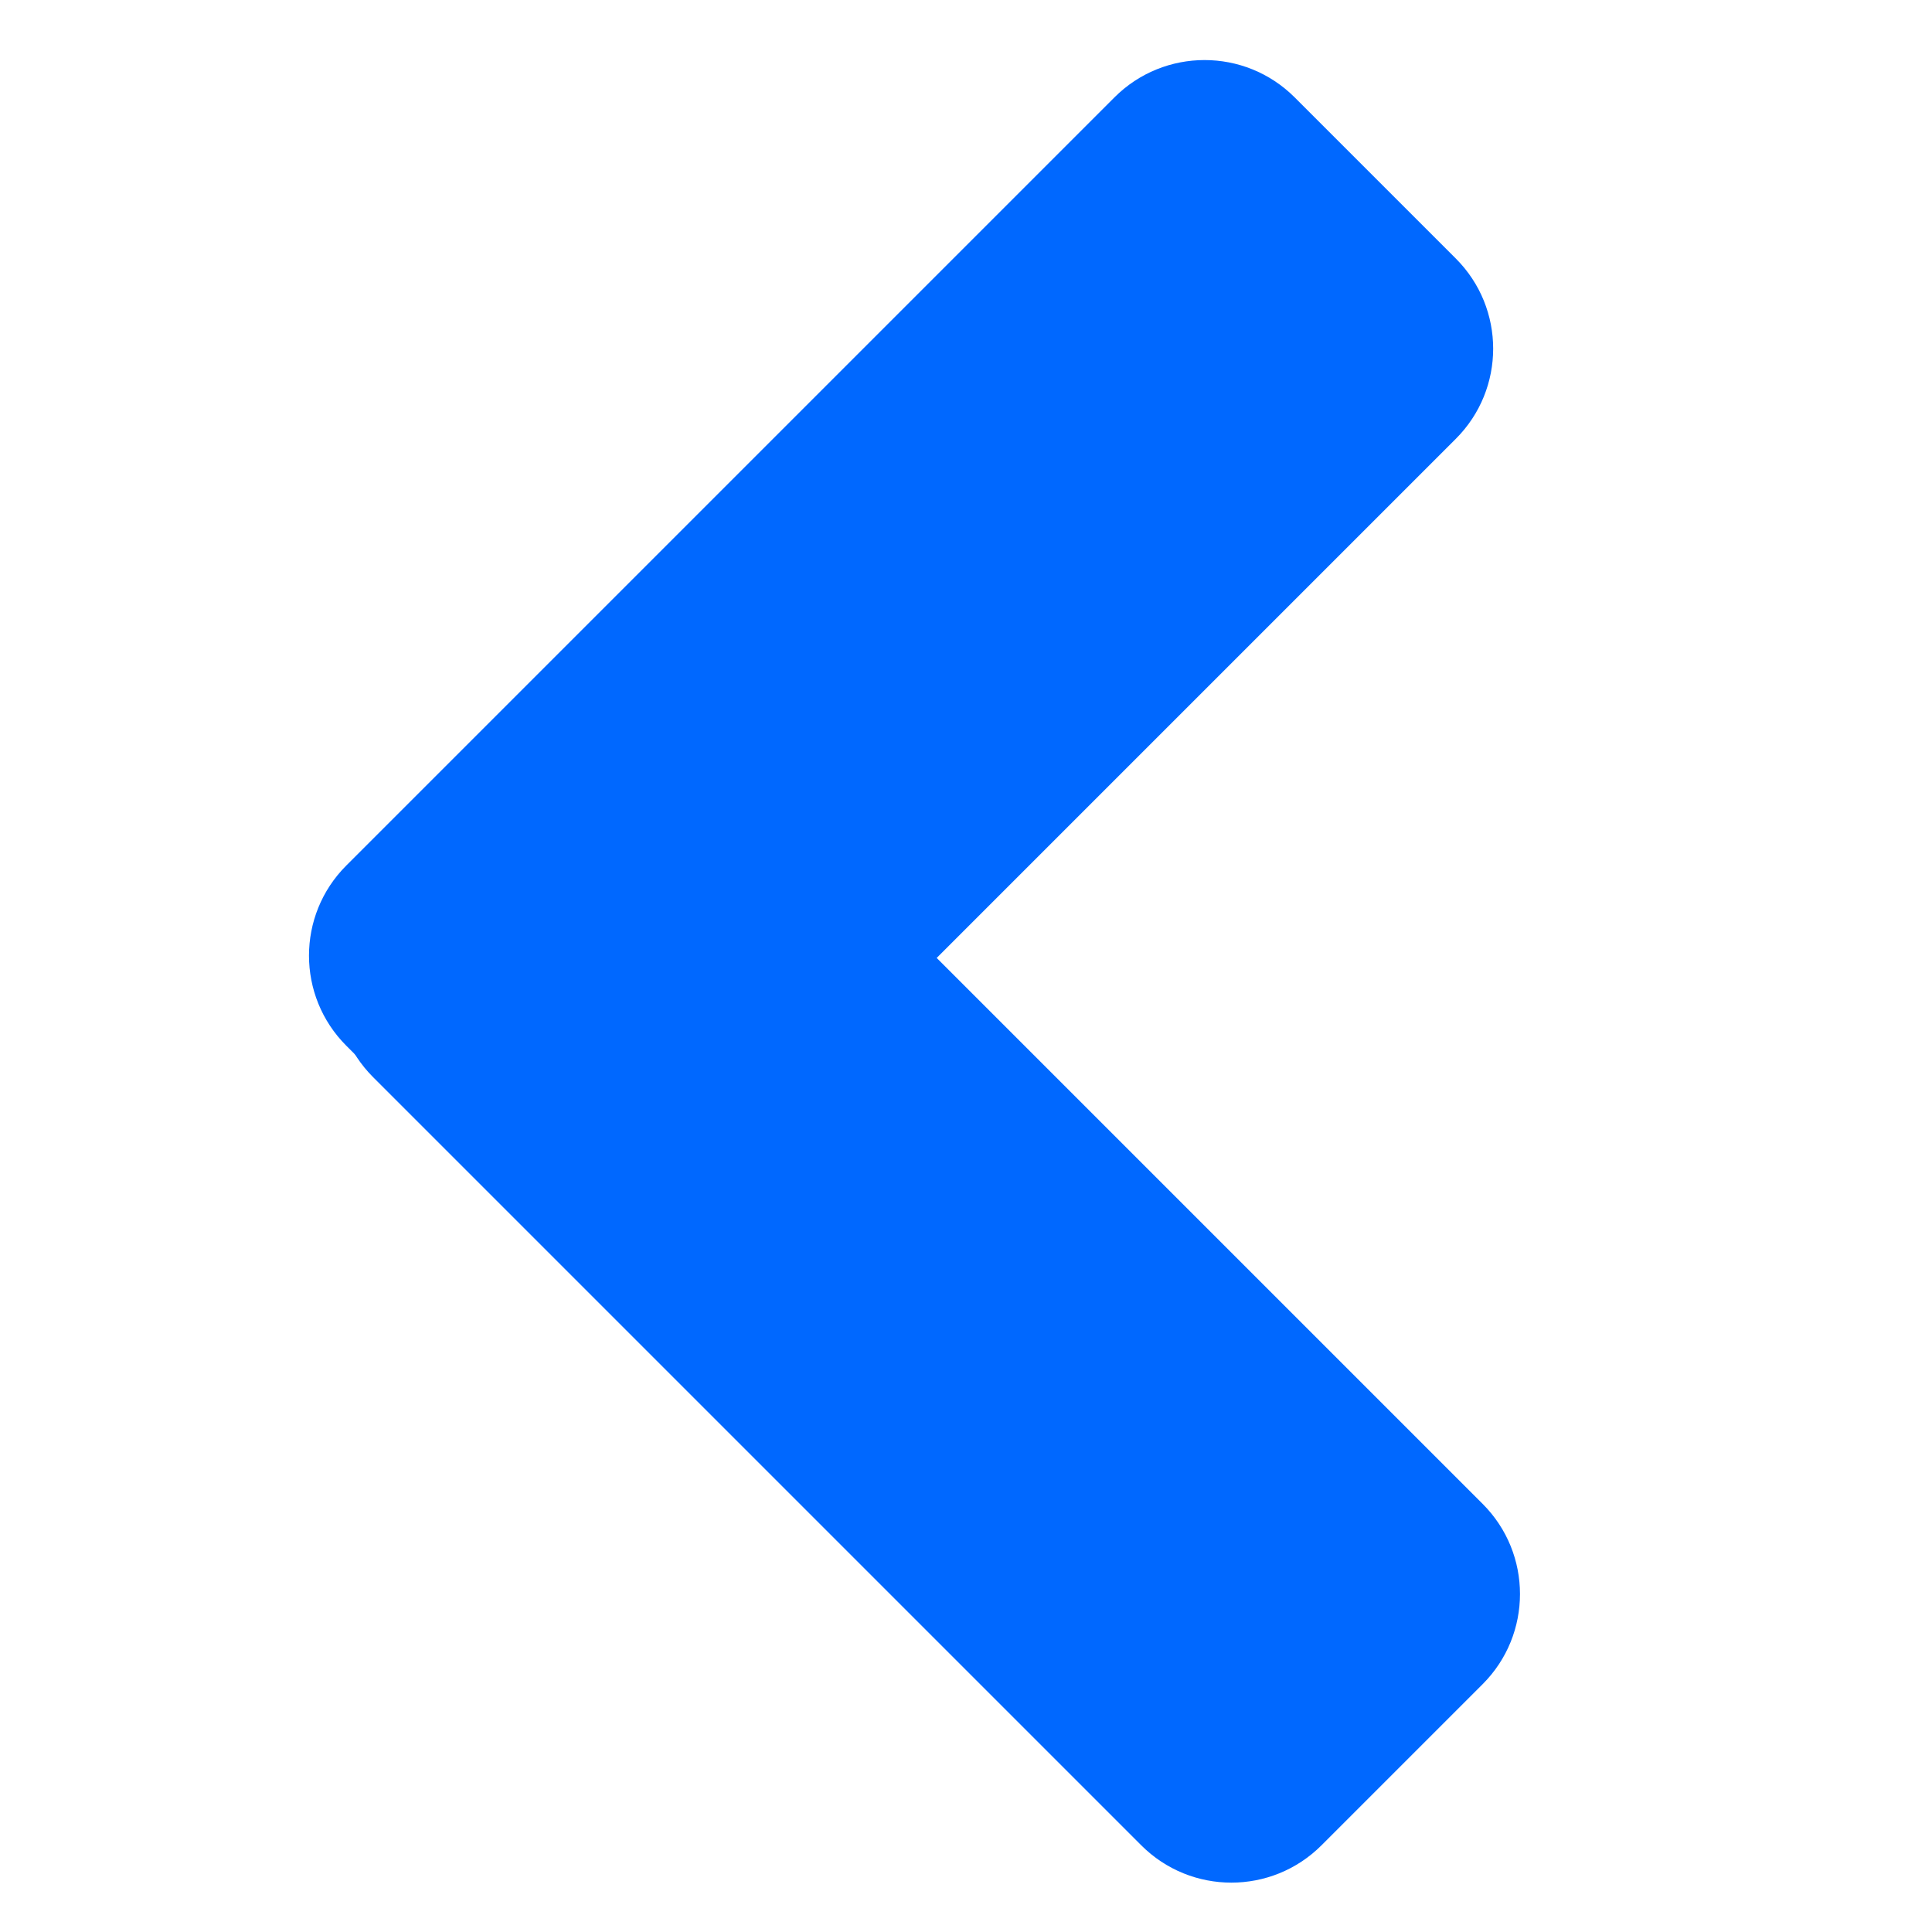
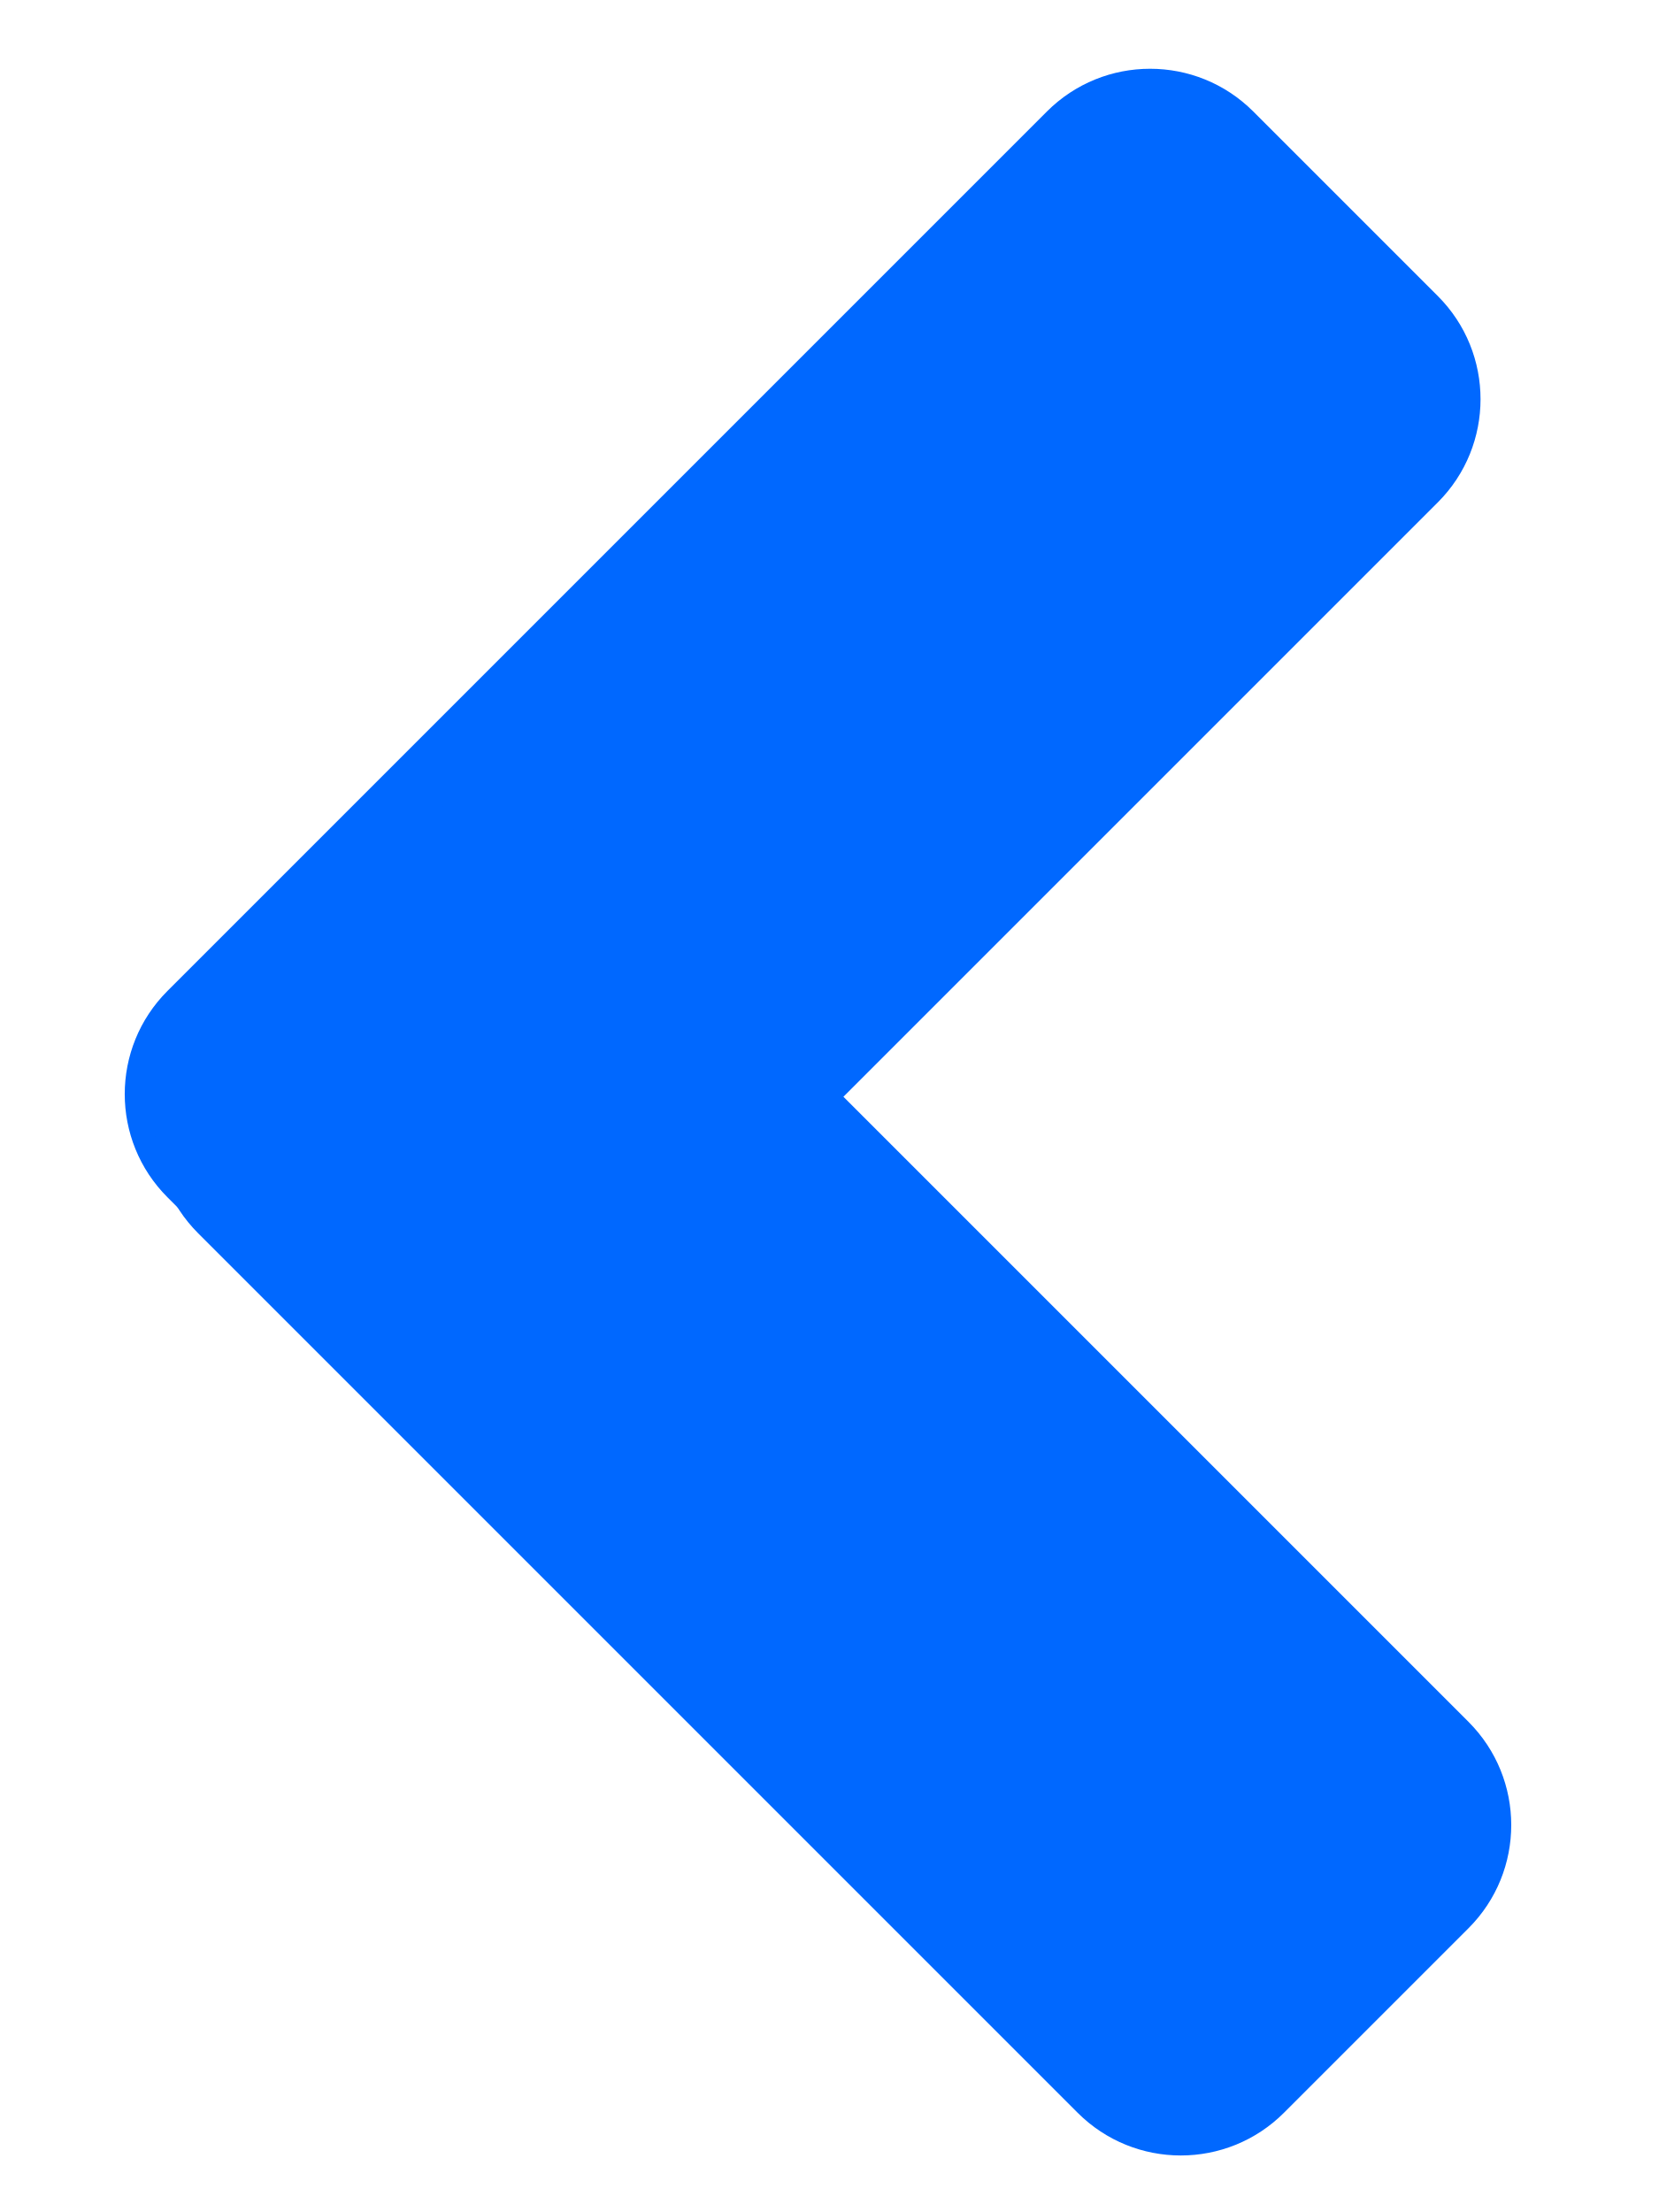
- <svg xmlns="http://www.w3.org/2000/svg" width="400" height="400" id="svg4732" version="1.1">
+ <svg xmlns="http://www.w3.org/2000/svg" width="300" height="400" id="svg4732" version="1.1">
  <defs id="defs4734">
    </defs>
  <g id="layer1" transform="translate(0,-652.3622)">
    <g id="g4759">
-       <rect style="fill:#0068ff;fill-opacity:1;fill-rule:nonzero;stroke:none" id="rect9802" width="277.677" height="99.964" x="-563.685" y="638.698" transform="matrix(0.7071068,-0.7071068,0.7071068,0.7071068,0,0)" rx="26.389" ry="26.389" />
-       <rect style="fill:#0068ff;fill-opacity:1;fill-rule:nonzero;stroke:none" id="rect9802-0" width="277.677" height="99.964" x="647.229" y="-564.363" transform="matrix(0.7071068,0.7071068,0.7071068,-0.7071068,0,0)" rx="26.389" ry="26.389" />
+       <g id="g3064" transform="translate(-41.41625,0)">
+         <rect ry="26.389" rx="26.389" transform="matrix(0.7071068,-0.7071068,0.7071068,0.7071068,0,0)" y="638.698" x="-563.685" height="99.964" width="277.677" id="rect9802" style="fill:#0068ff;fill-opacity:1;fill-rule:nonzero;stroke:none" />
+         <rect ry="26.389" rx="26.389" transform="matrix(0.7071068,0.7071068,0.7071068,-0.7071068,0,0)" y="-564.363" x="647.229" height="99.964" width="277.677" id="rect9802-0" style="fill:#0068ff;fill-opacity:1;fill-rule:nonzero;stroke:none" />
+       </g>
    </g>
  </g>
</svg>
